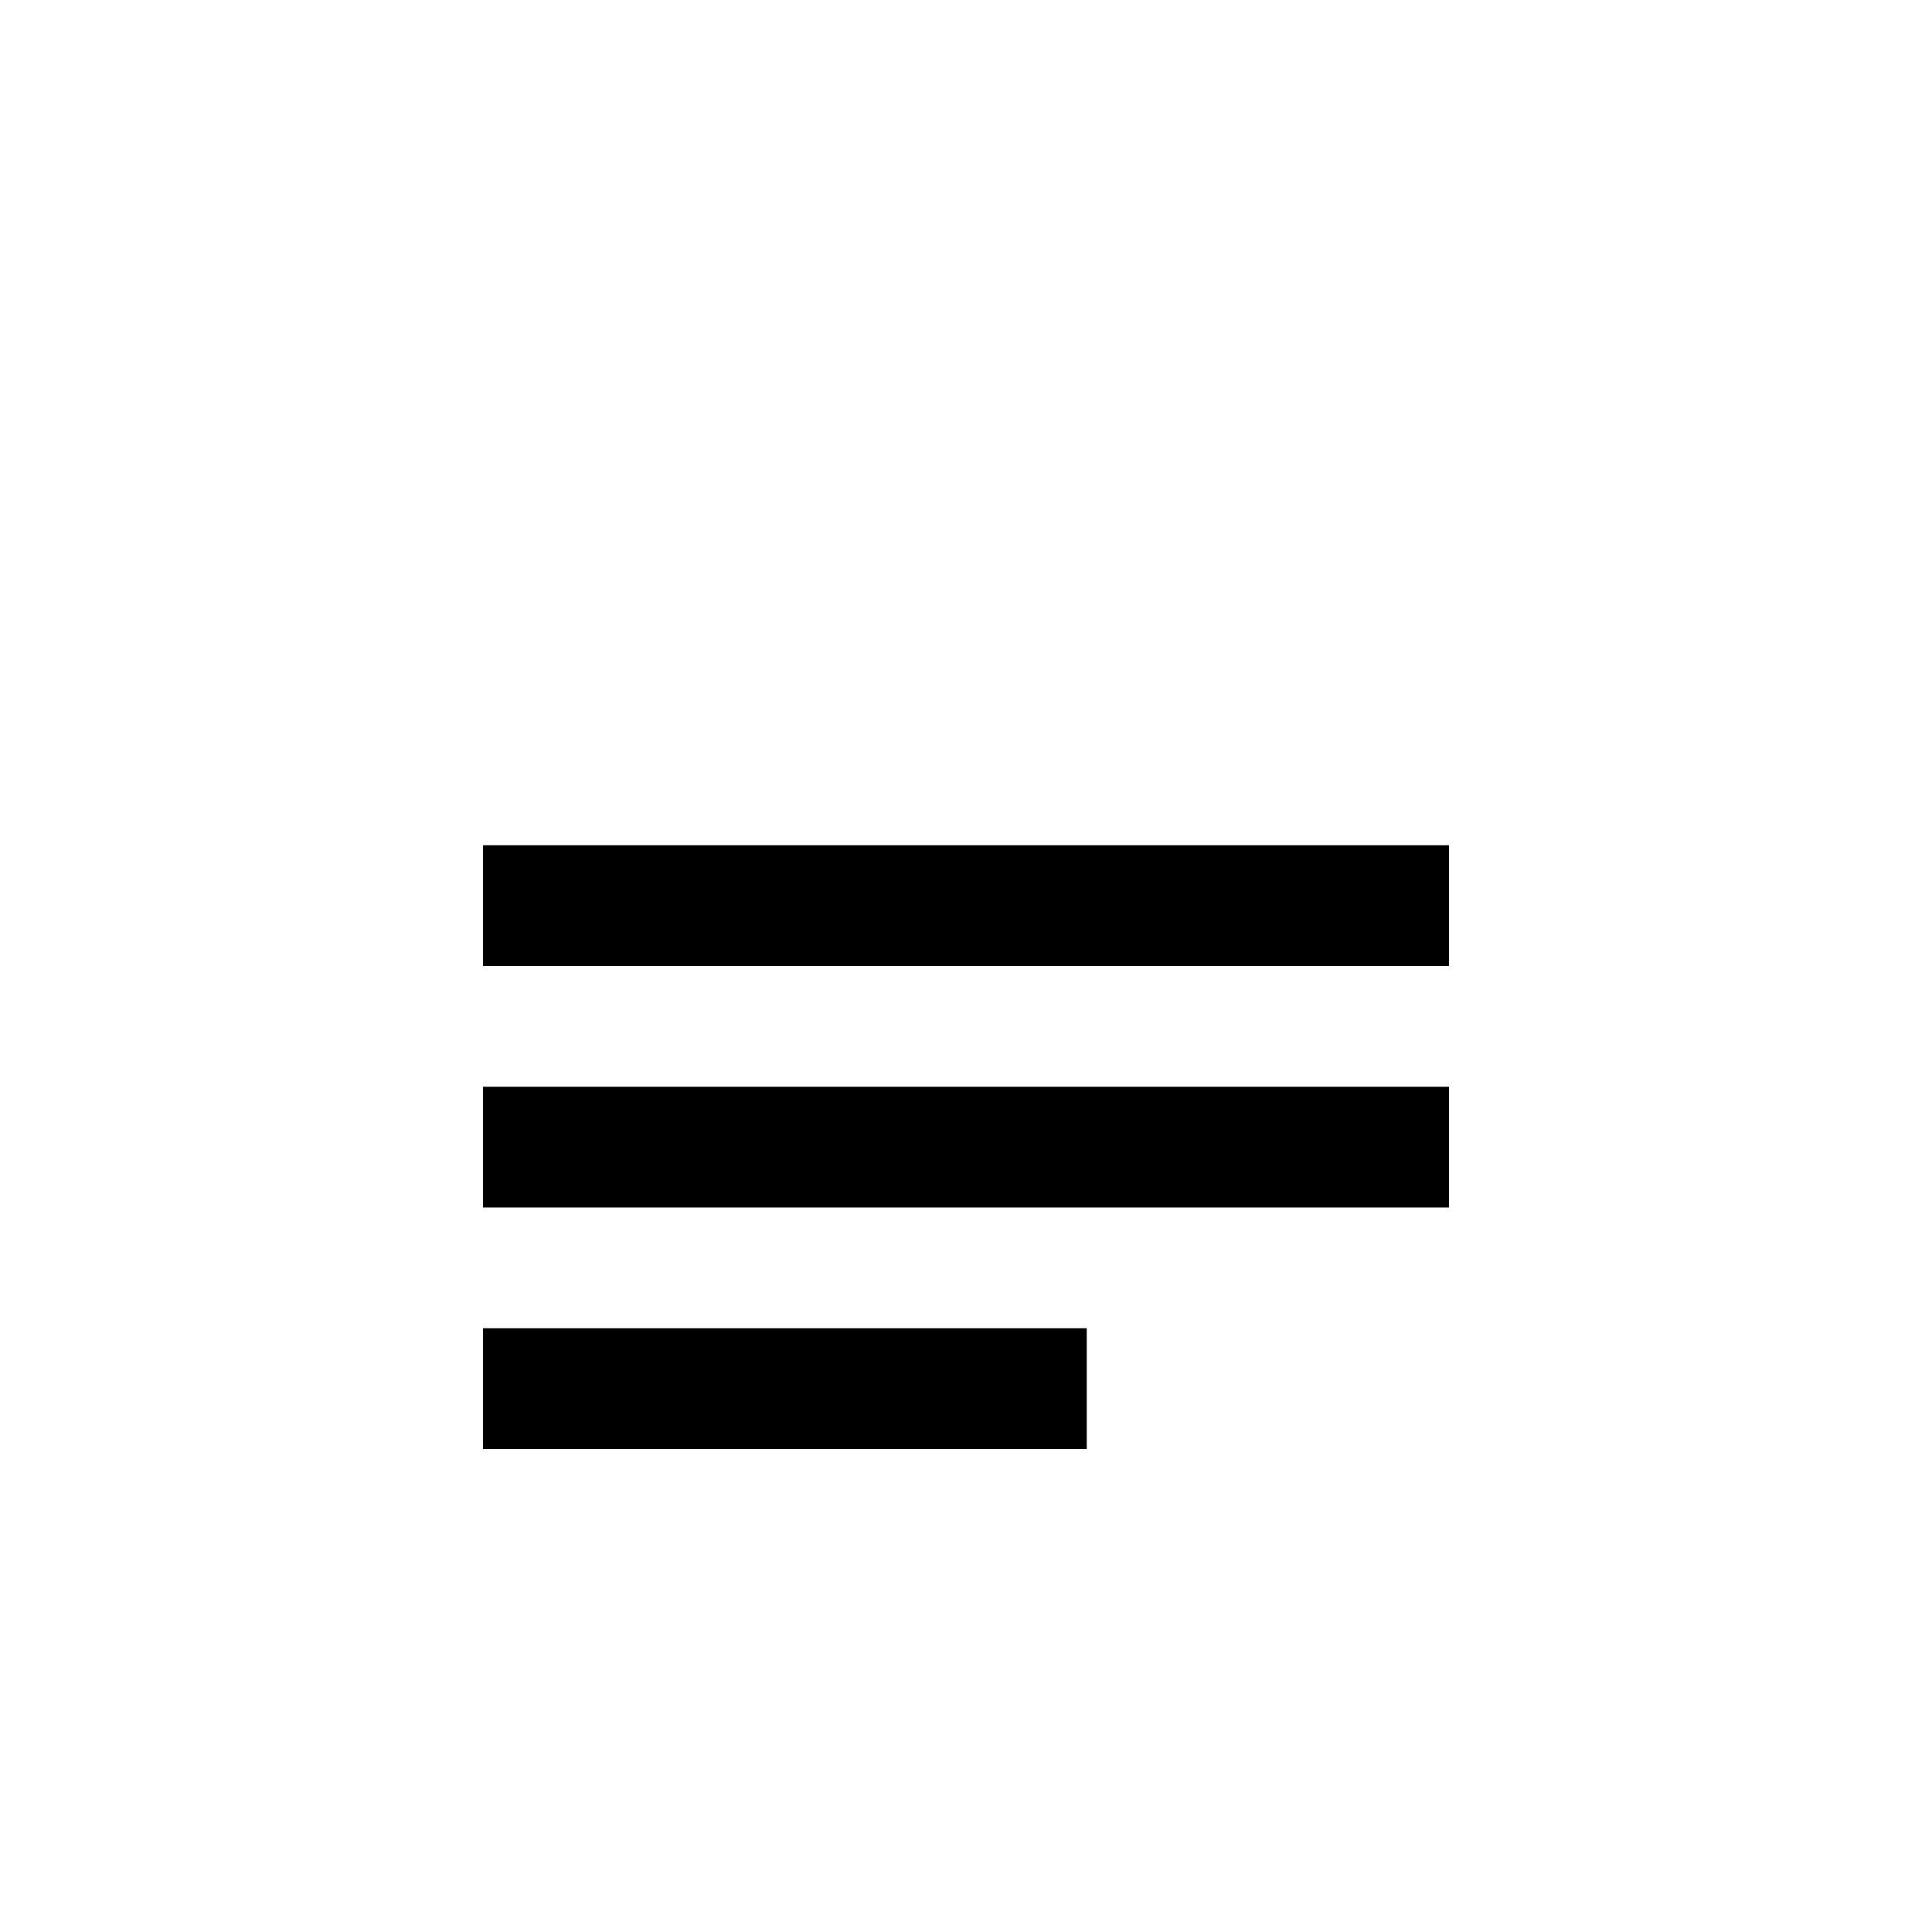
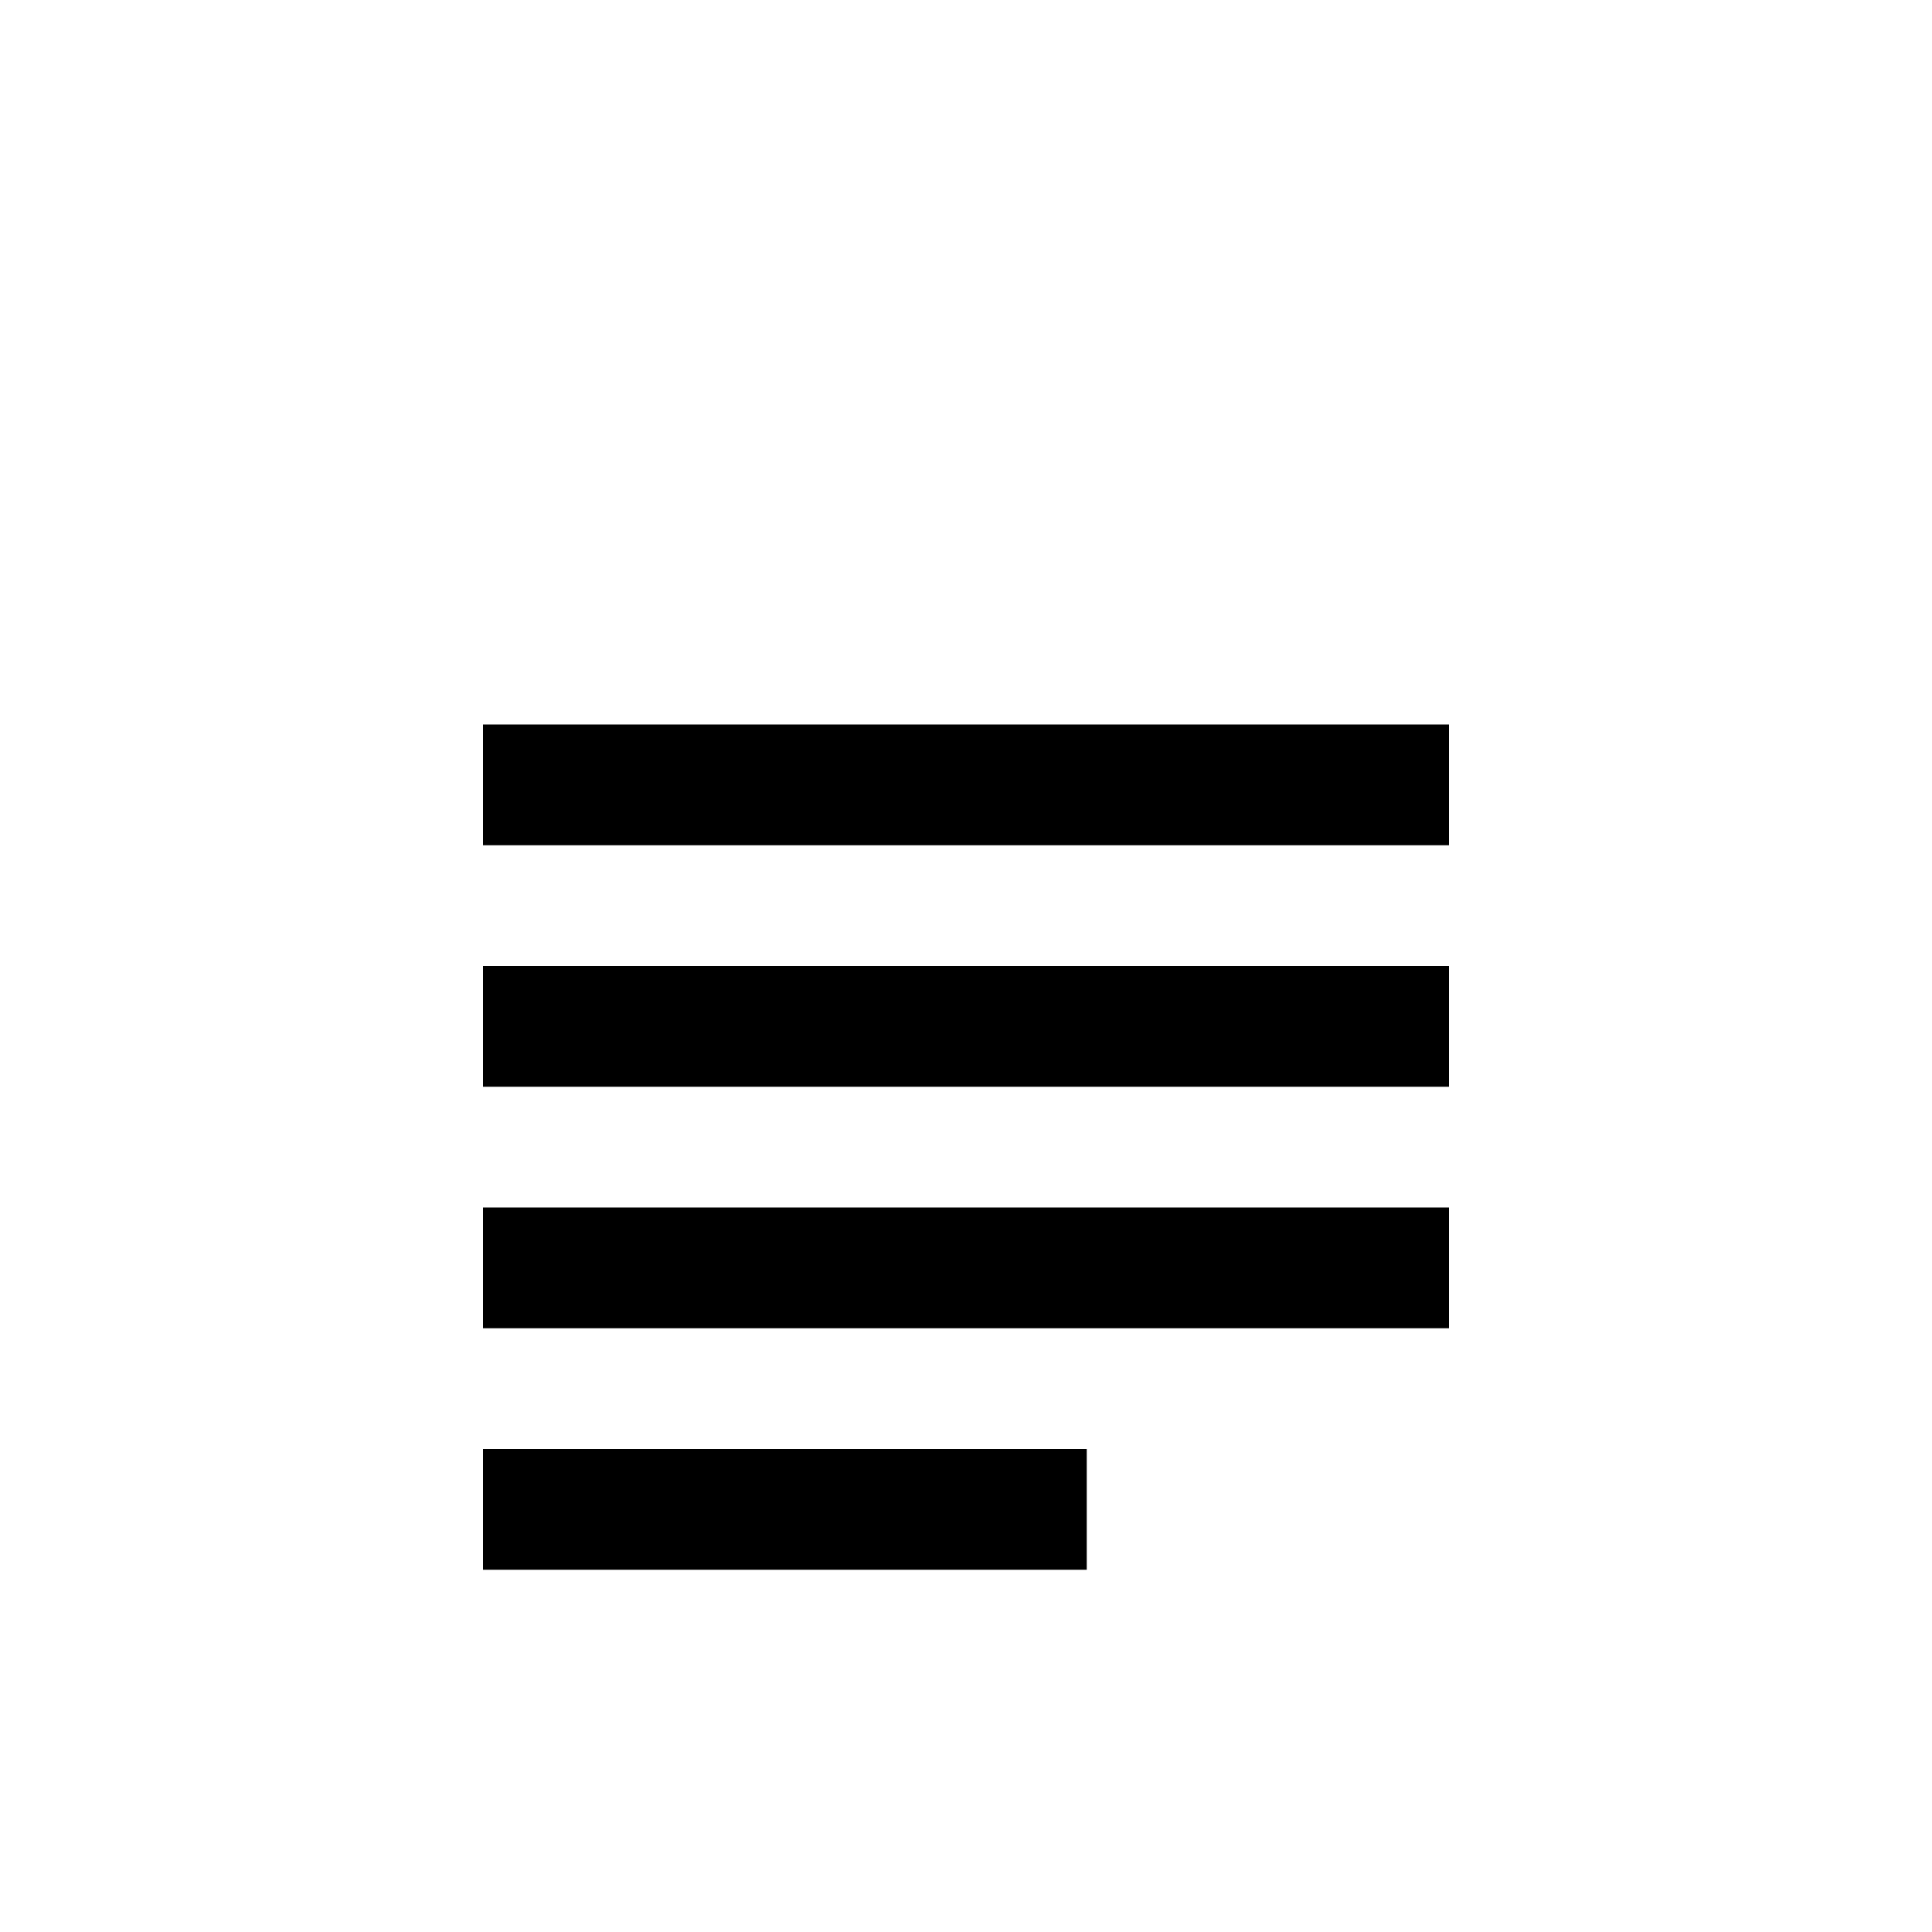
- <svg xmlns="http://www.w3.org/2000/svg" viewBox="0 0 16 16" data-chrome="page" data-label="TXT">
-   <rect x="4" y="7" width="8" height="1" fill="ink" data-at="small" />
-   <rect x="4" y="9" width="8" height="1" fill="ink" data-at="small" />
-   <rect x="4" y="11" width="5" height="1" fill="ink" data-at="small" />
+ <svg xmlns="http://www.w3.org/2000/svg" viewBox="0 0 16 16" data-chrome="page">
+   <rect x="4" y="6" width="8" height="1" fill="ink" />
+   <rect x="4" y="8" width="8" height="1" fill="ink" />
+   <rect x="4" y="10" width="8" height="1" fill="ink" />
+   <rect x="4" y="12" width="5" height="1" fill="ink" />
</svg>
